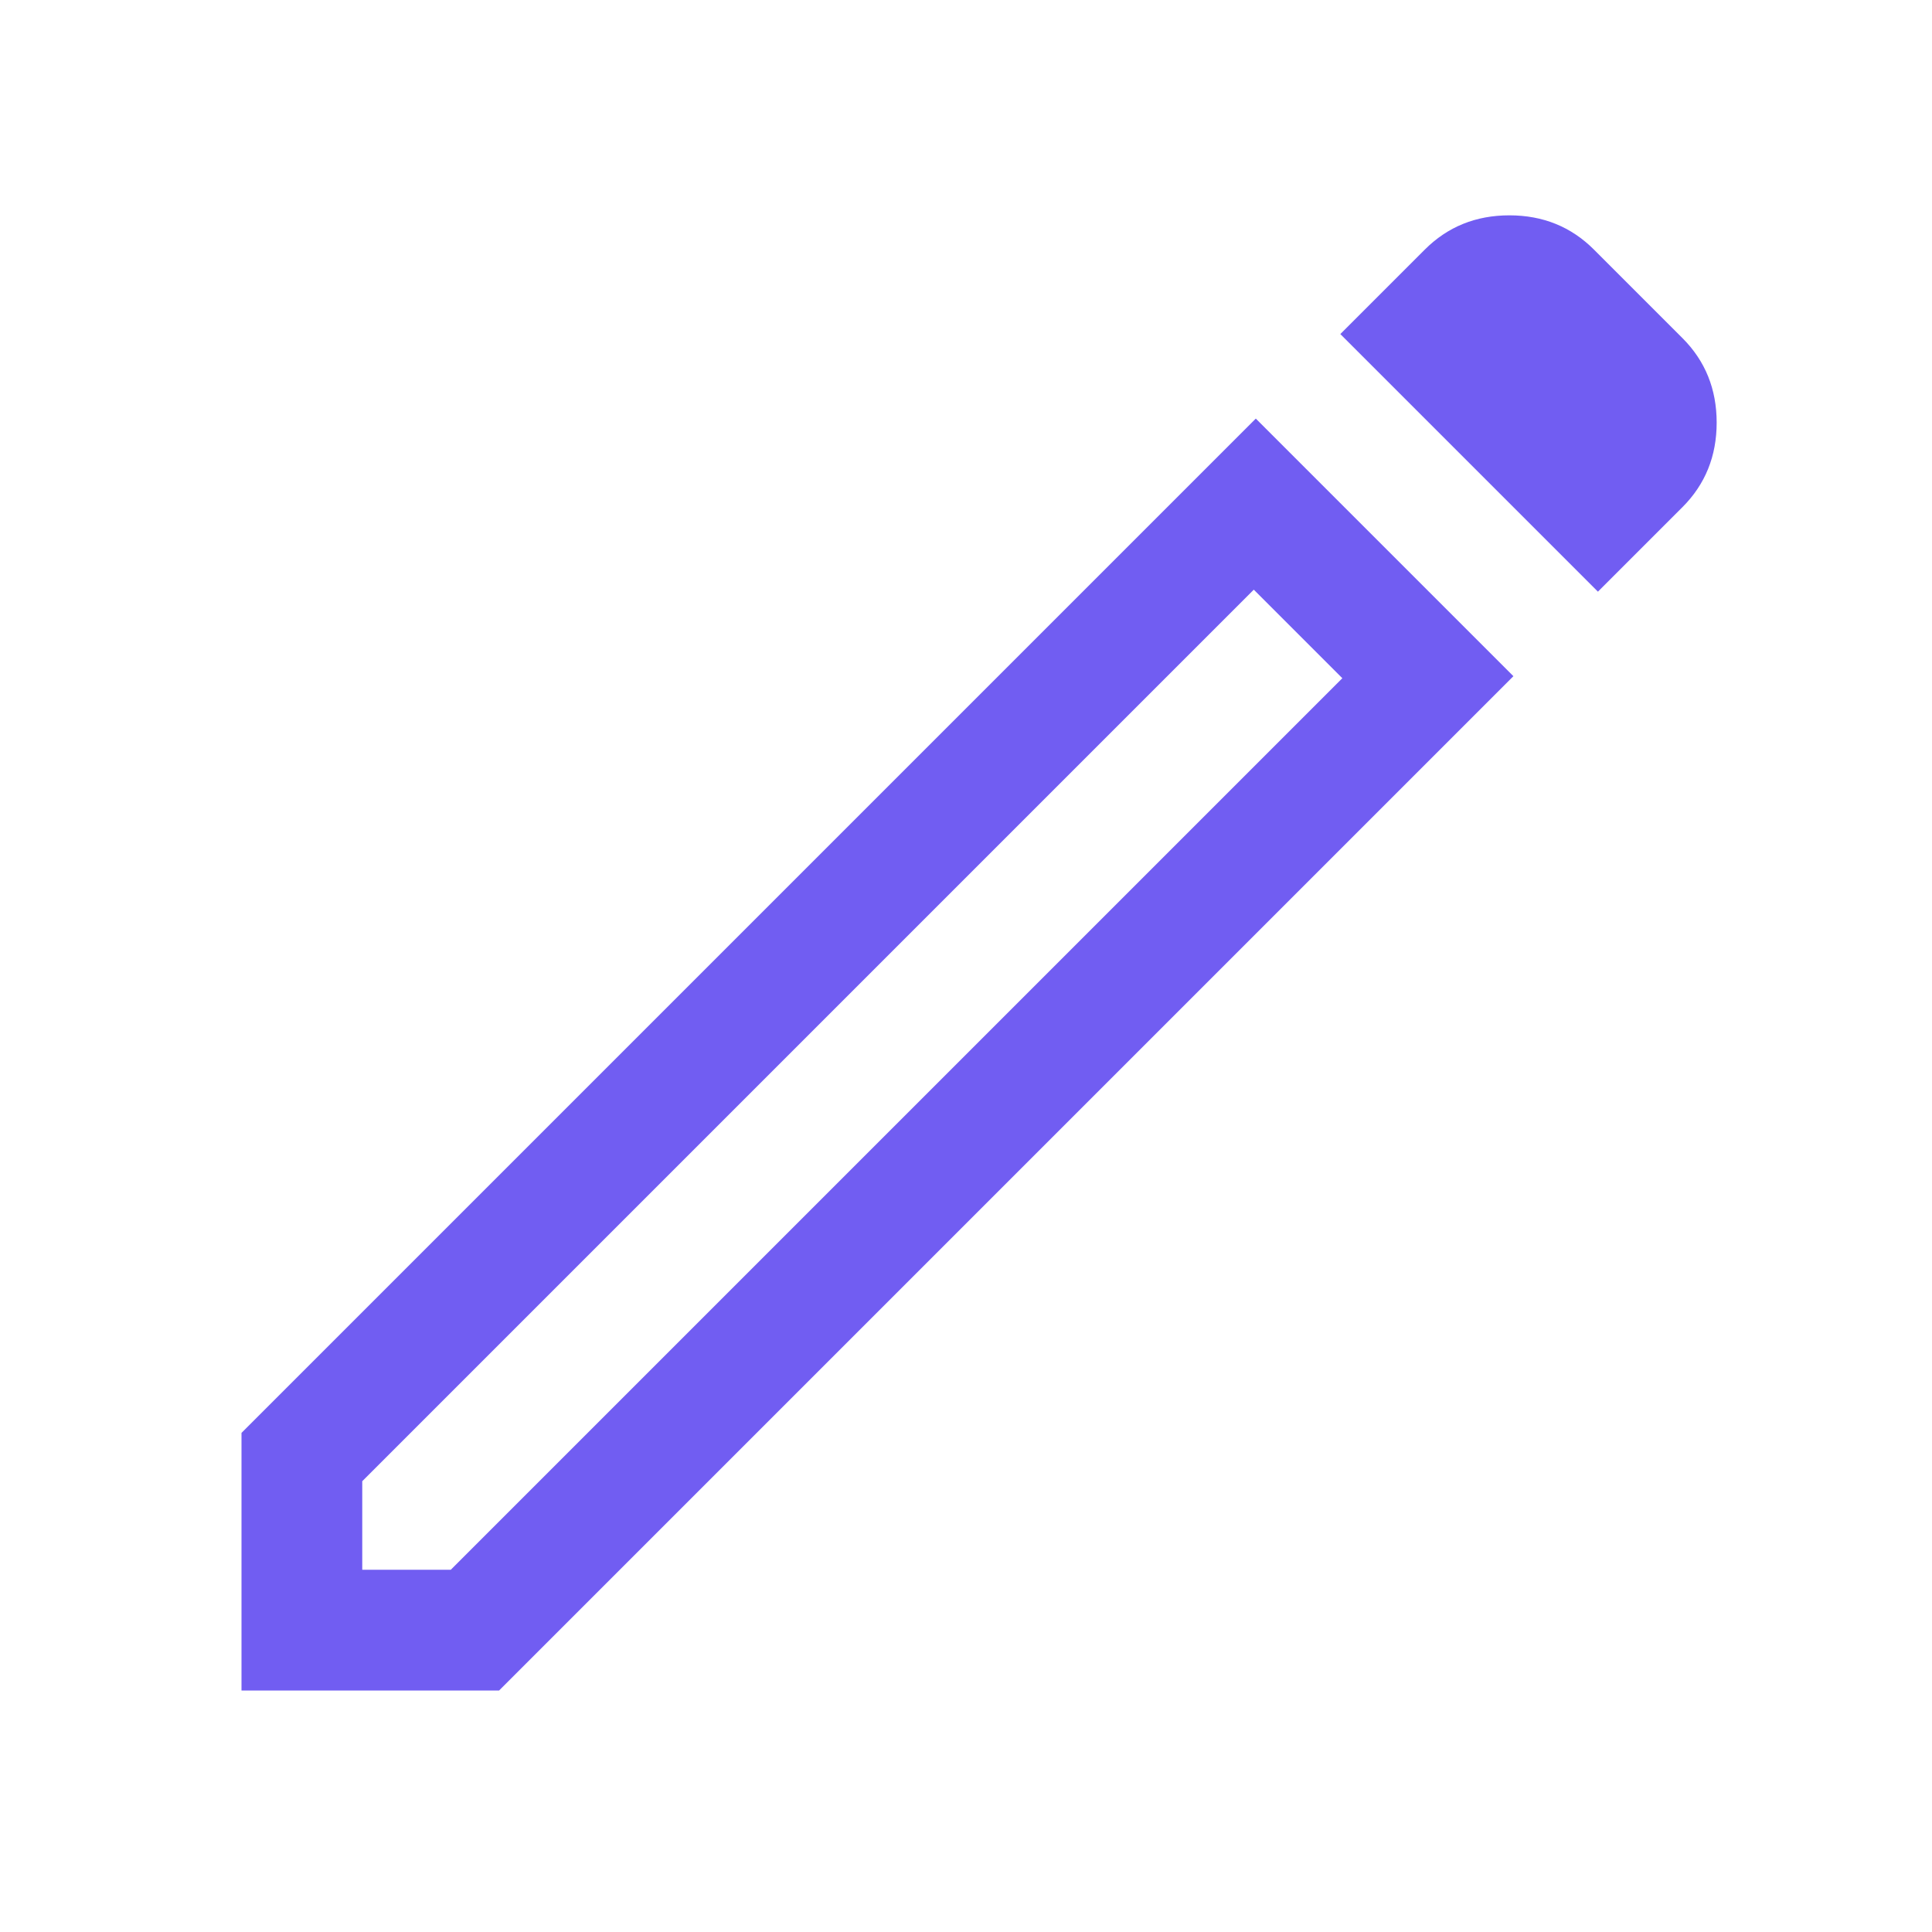
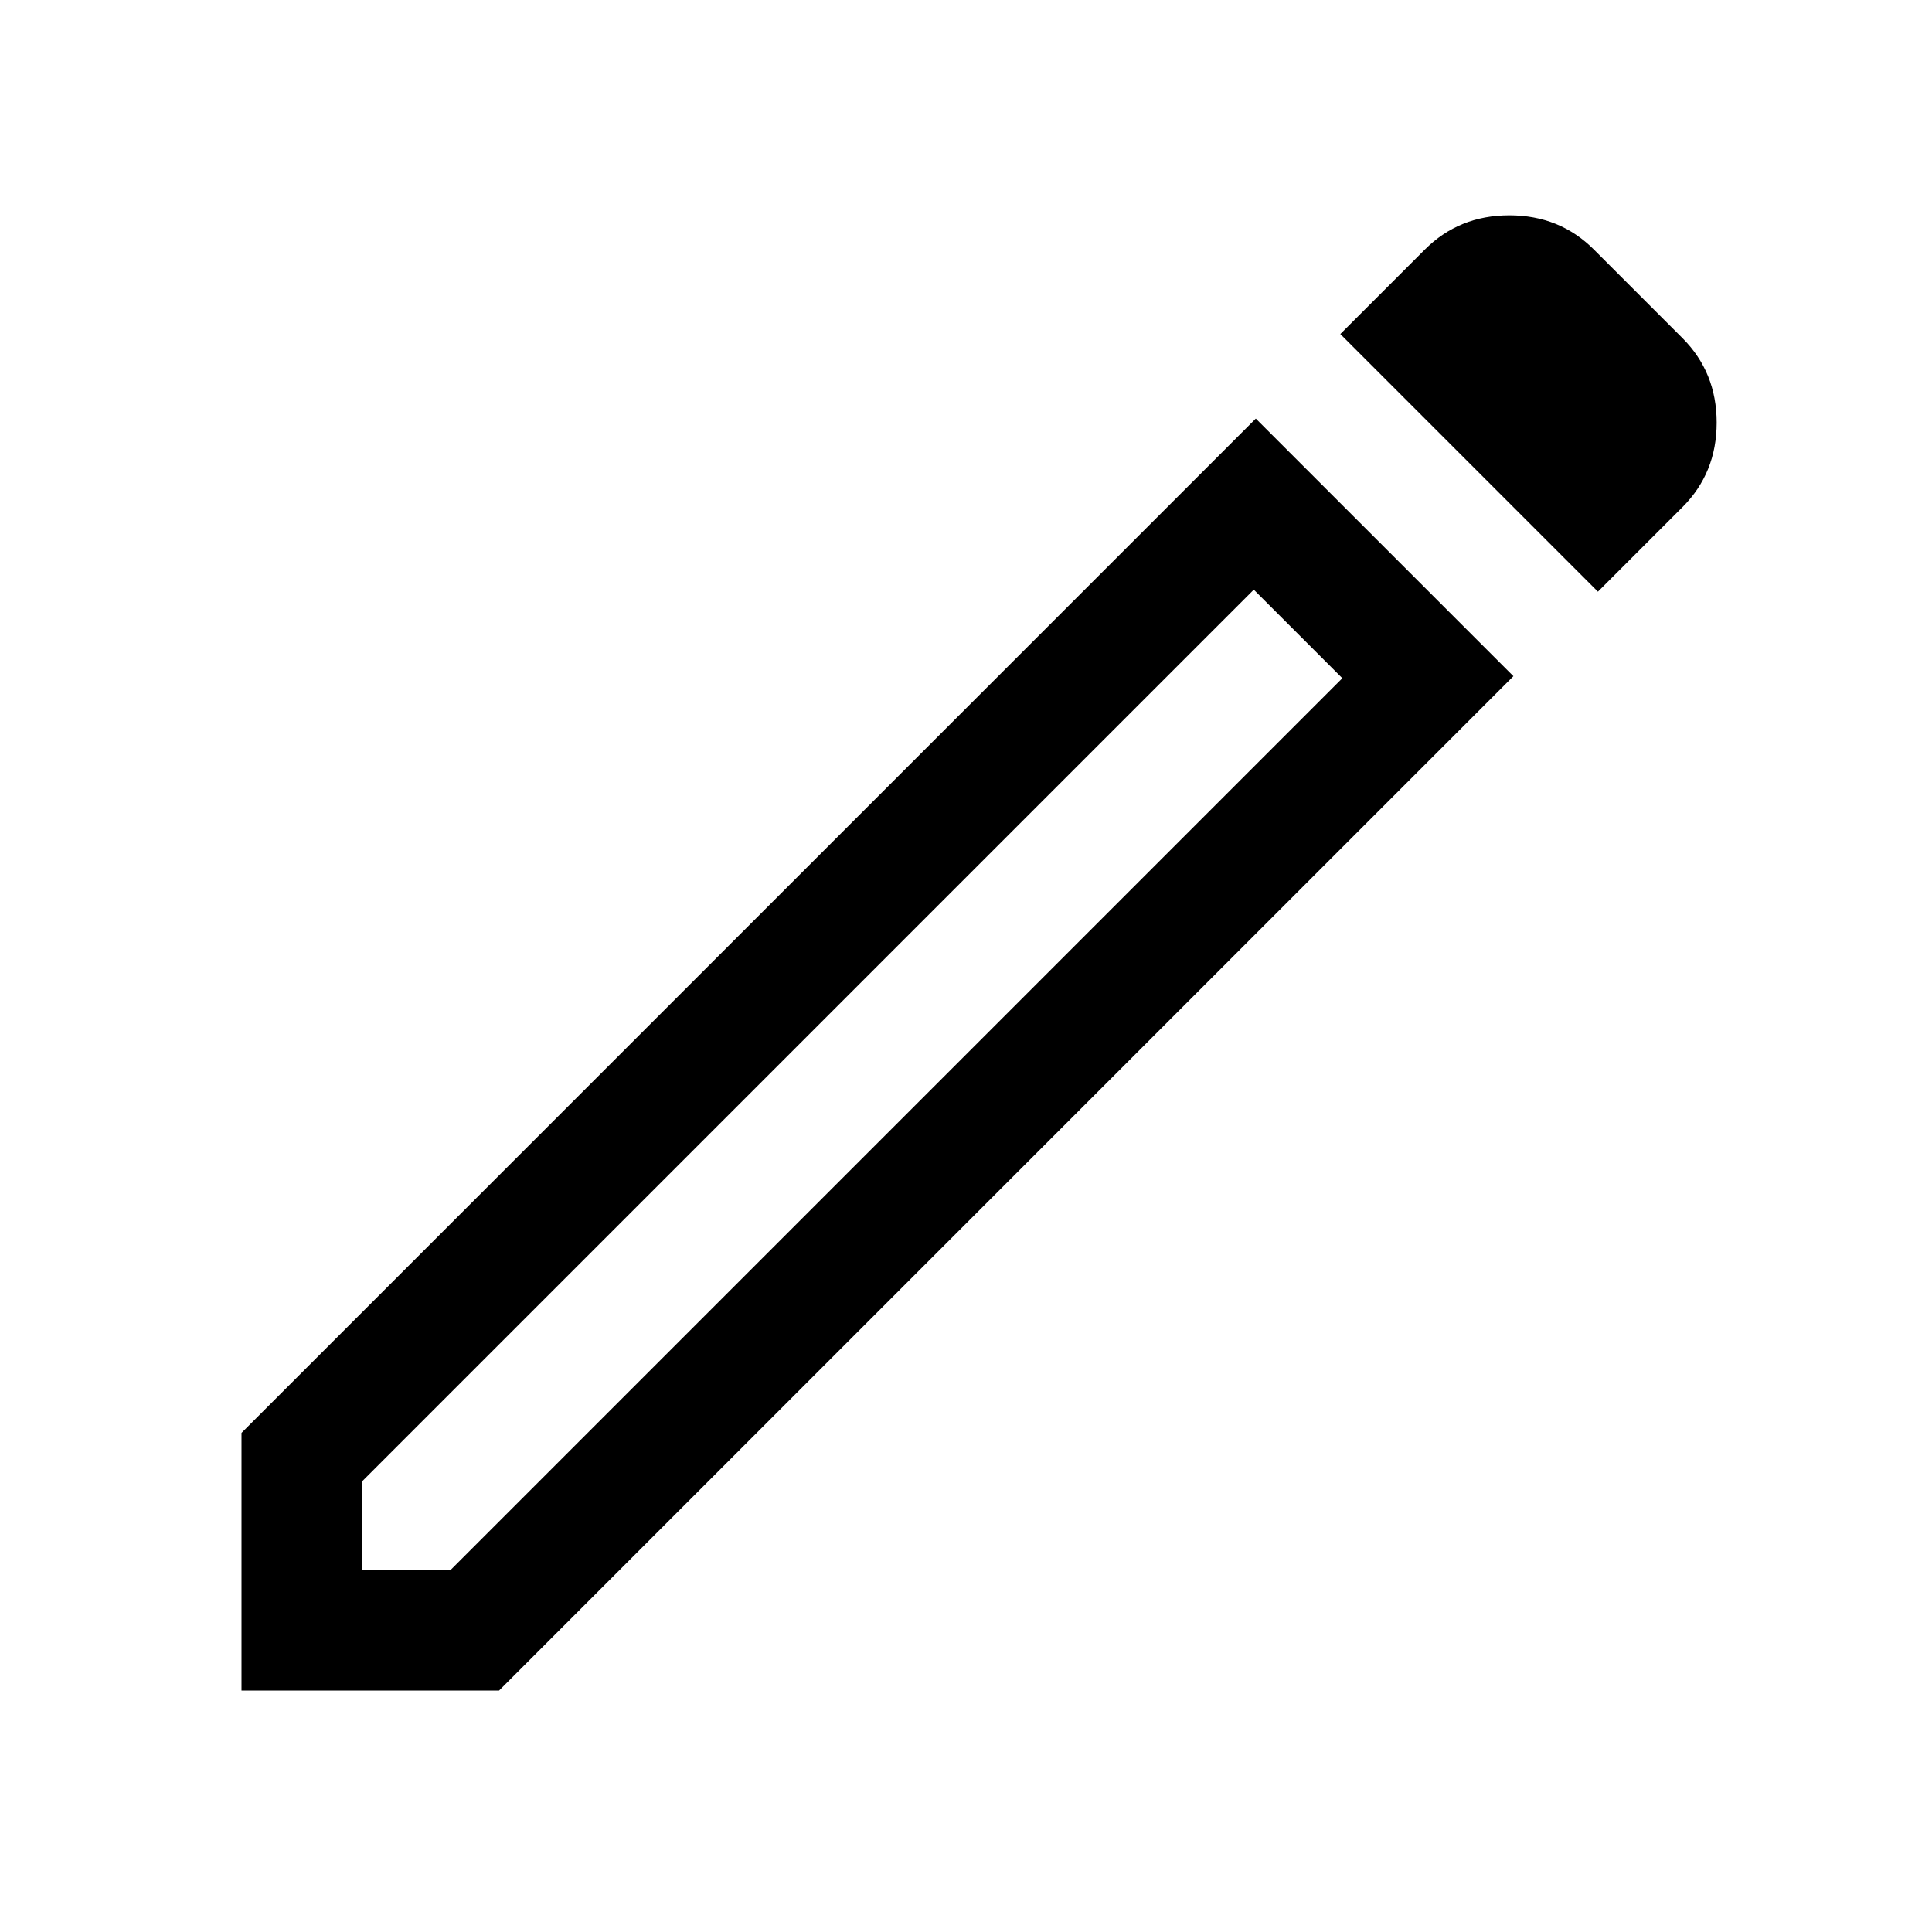
- <svg xmlns="http://www.w3.org/2000/svg" fill="#715DF2" height="48" viewBox="0 96 960 960" width="48">
+ <svg xmlns="http://www.w3.org/2000/svg" height="48" viewBox="0 96 960 960" width="48">
  <path d="M180 876h44l443-443-44-44-443 443v44Zm614-486L666 262l42-42q17-17 42-17t42 17l44 44q17 17 17 42t-17 42l-42 42Zm-42 42L248 936H120V808l504-504 128 128Zm-107-21-22-22 44 44-22-22Z" />
</svg>
